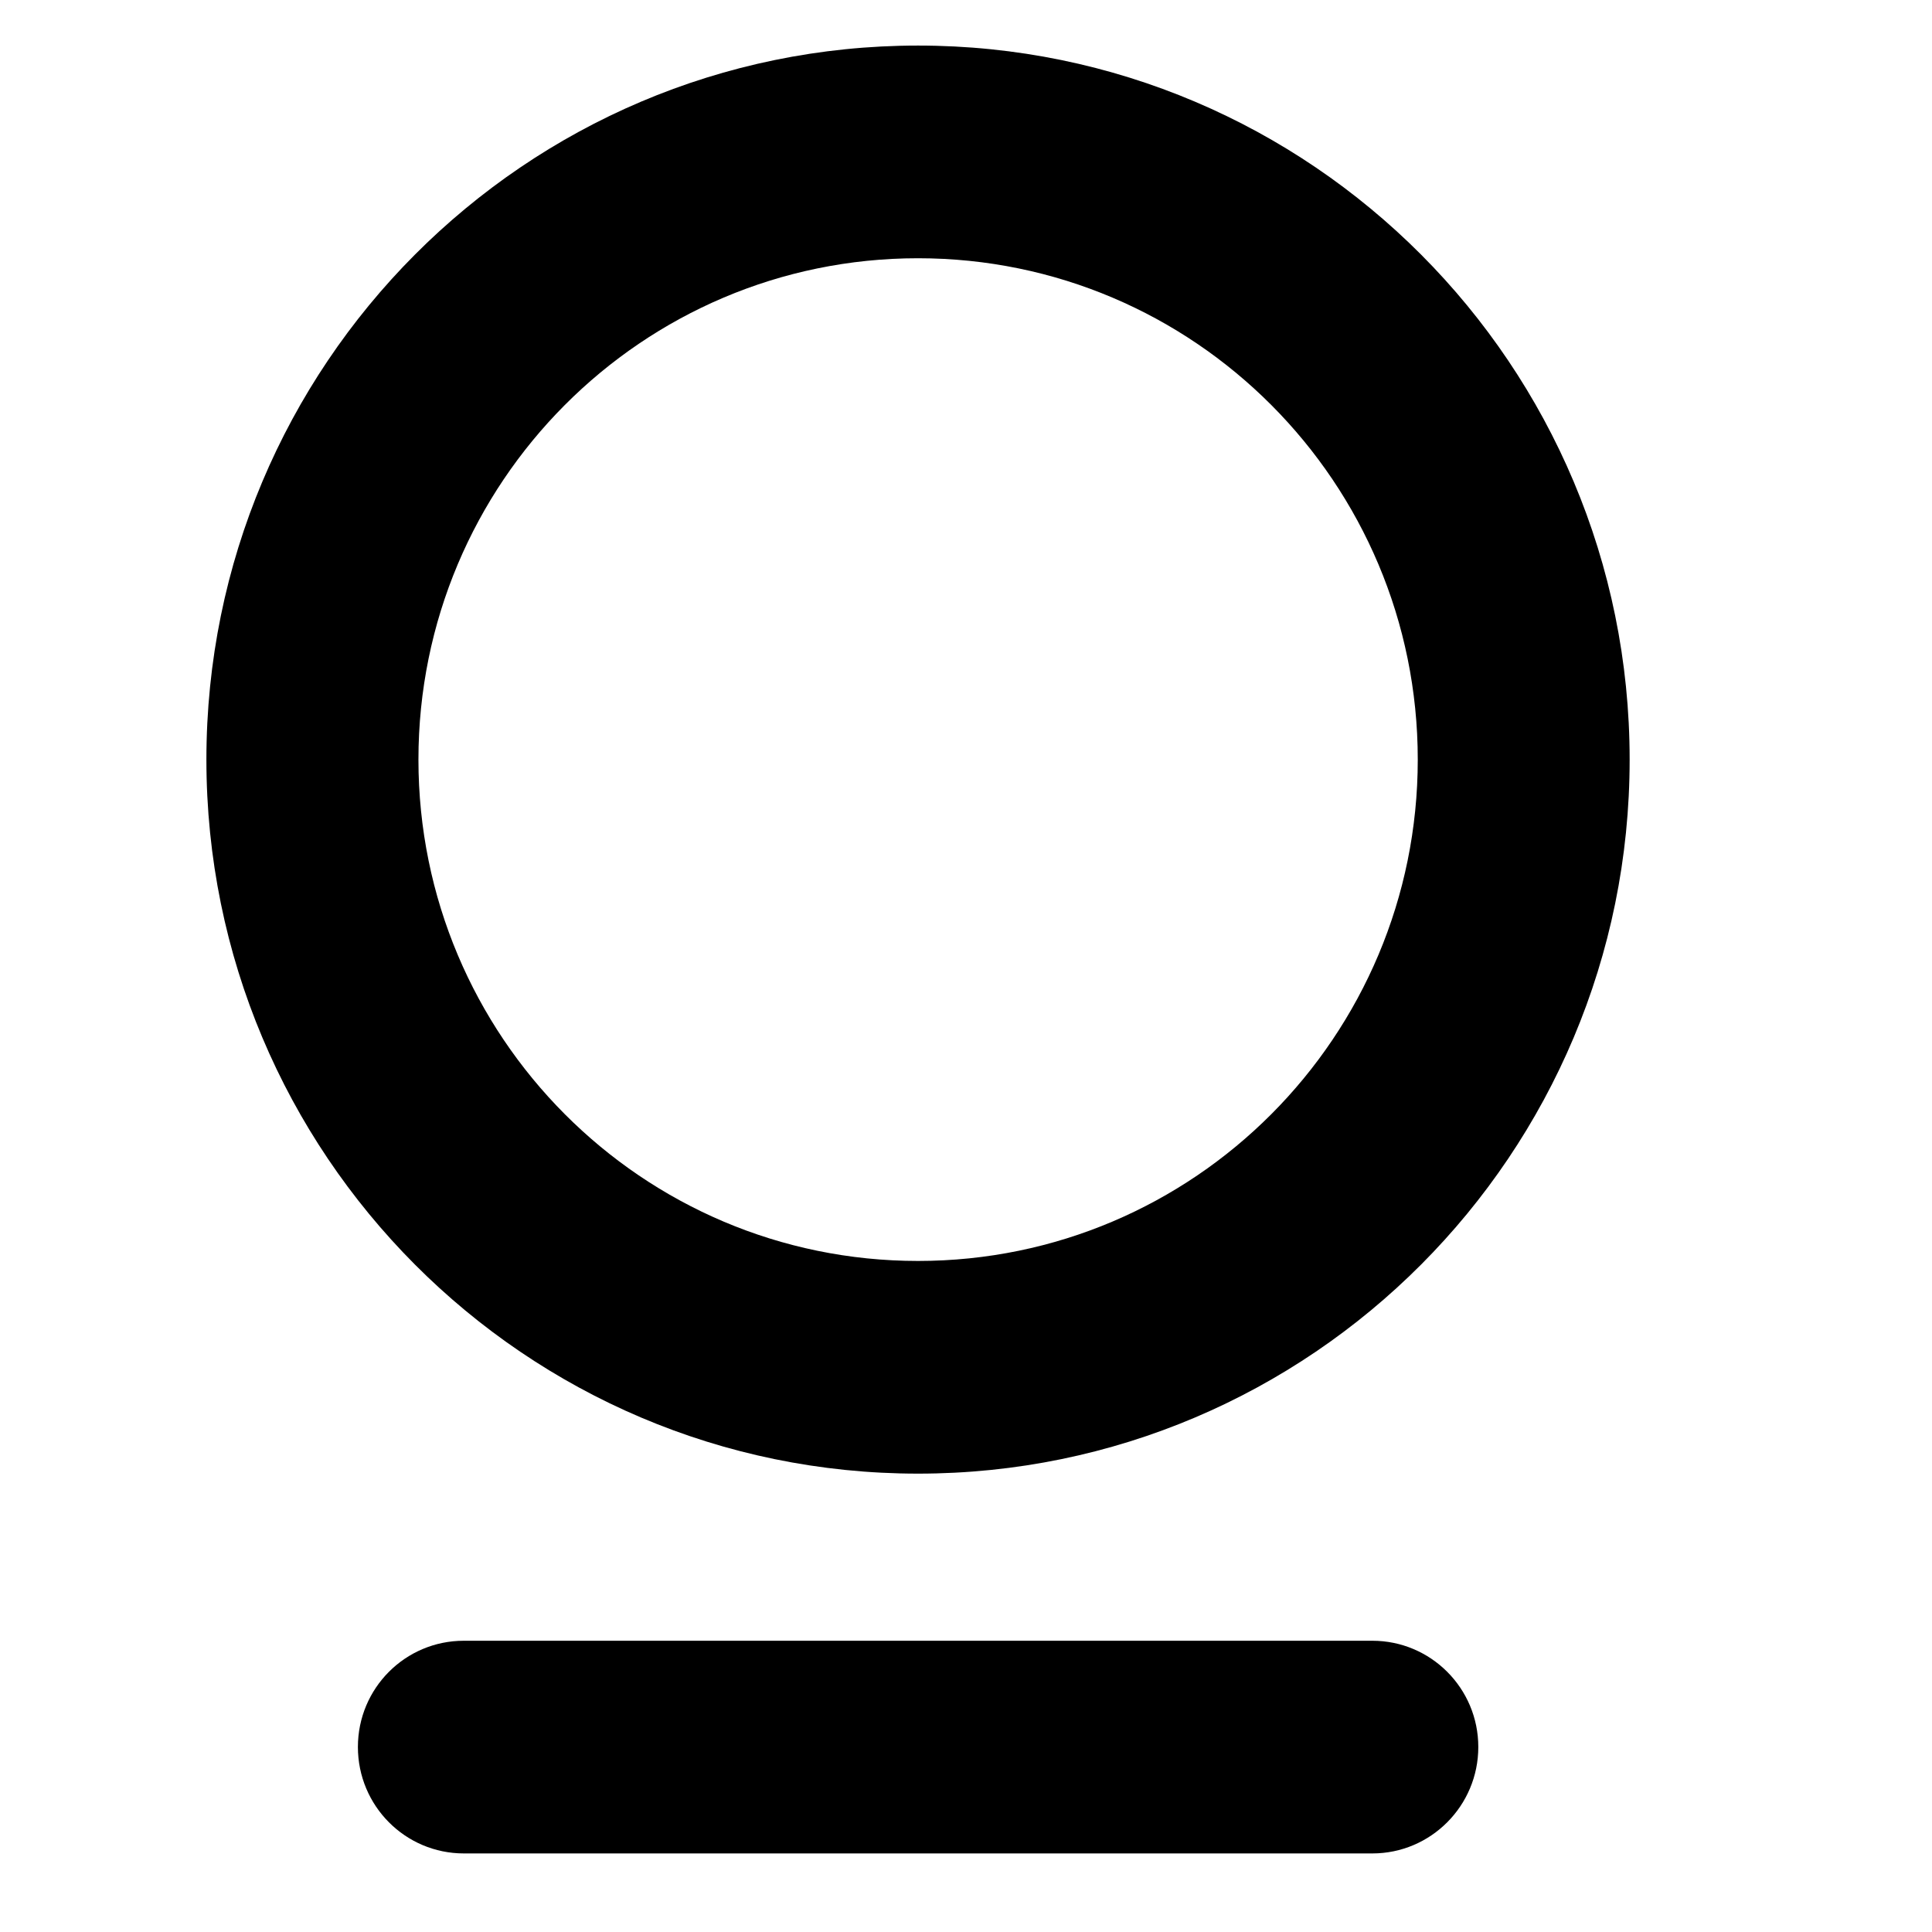
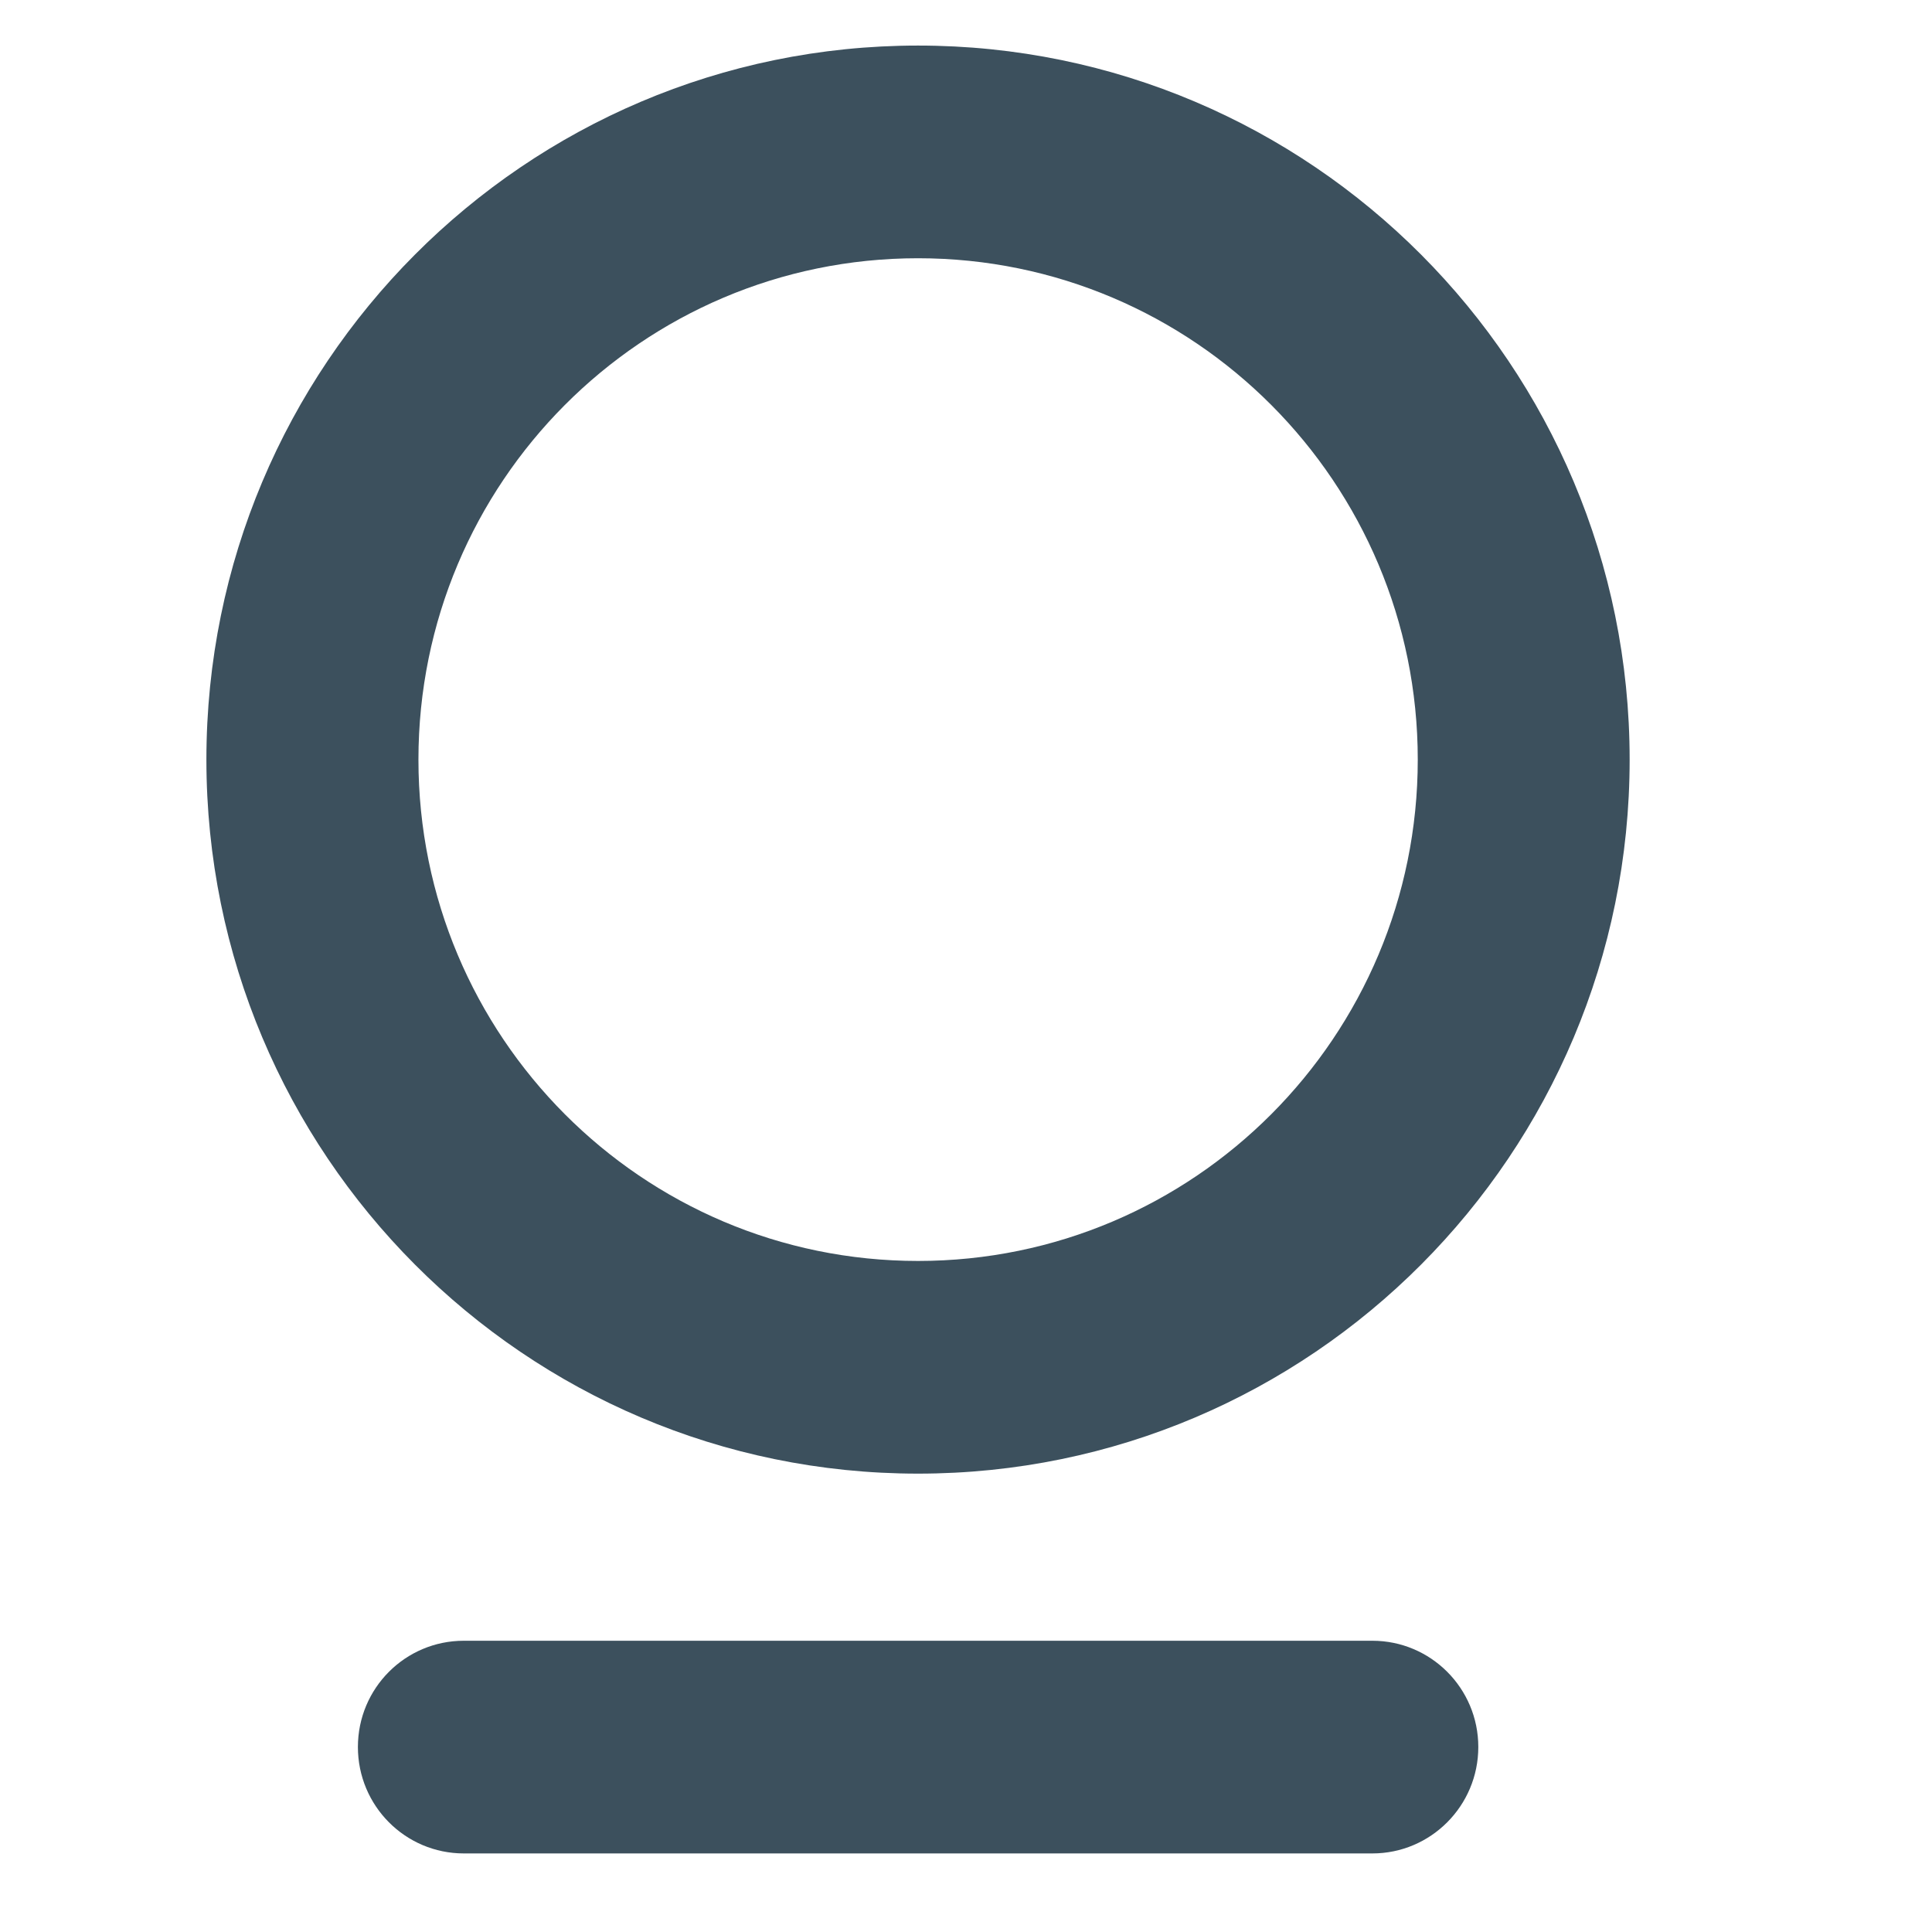
<svg xmlns="http://www.w3.org/2000/svg" width="12px" height="12px" viewBox="0 0 12 12" version="1.1">
  <g id="icons/app-station" stroke="none" stroke-width="1" fill="none" fill-rule="evenodd">
-     <path d="M8.524,10.191 C8.887,10.191 9.182,10.486 9.182,10.851 C9.182,11.216 8.887,11.512 8.524,11.512 L2.881,11.512 C2.517,11.512 2.223,11.216 2.223,10.851 C2.223,10.486 2.517,10.191 2.881,10.191 L8.524,10.191 Z M5.702,0.283 C8.143,0.283 10.122,2.269 10.122,4.718 C10.122,7.167 8.143,9.153 5.702,9.153 C3.261,9.153 1.282,7.167 1.282,4.718 C1.282,2.269 3.261,0.283 5.702,0.283 Z M5.702,1.604 C3.988,1.604 2.599,2.998 2.599,4.718 C2.599,6.438 3.988,7.832 5.702,7.832 C7.416,7.832 8.806,6.438 8.806,4.718 C8.806,2.998 7.416,1.604 5.702,1.604 Z" id="Combined-Shape" fill="#000000" />
+     <path d="M8.524,10.191 C8.887,10.191 9.182,10.486 9.182,10.851 C9.182,11.216 8.887,11.512 8.524,11.512 L2.881,11.512 C2.517,11.512 2.223,11.216 2.223,10.851 C2.223,10.486 2.517,10.191 2.881,10.191 L8.524,10.191 Z M5.702,0.283 C8.143,0.283 10.122,2.269 10.122,4.718 C10.122,7.167 8.143,9.153 5.702,9.153 C3.261,9.153 1.282,7.167 1.282,4.718 C1.282,2.269 3.261,0.283 5.702,0.283 Z M5.702,1.604 C3.988,1.604 2.599,2.998 2.599,4.718 C2.599,6.438 3.988,7.832 5.702,7.832 C7.416,7.832 8.806,6.438 8.806,4.718 C8.806,2.998 7.416,1.604 5.702,1.604 Z" id="app-station" fill="#3C505D" />
  </g>
</svg>
